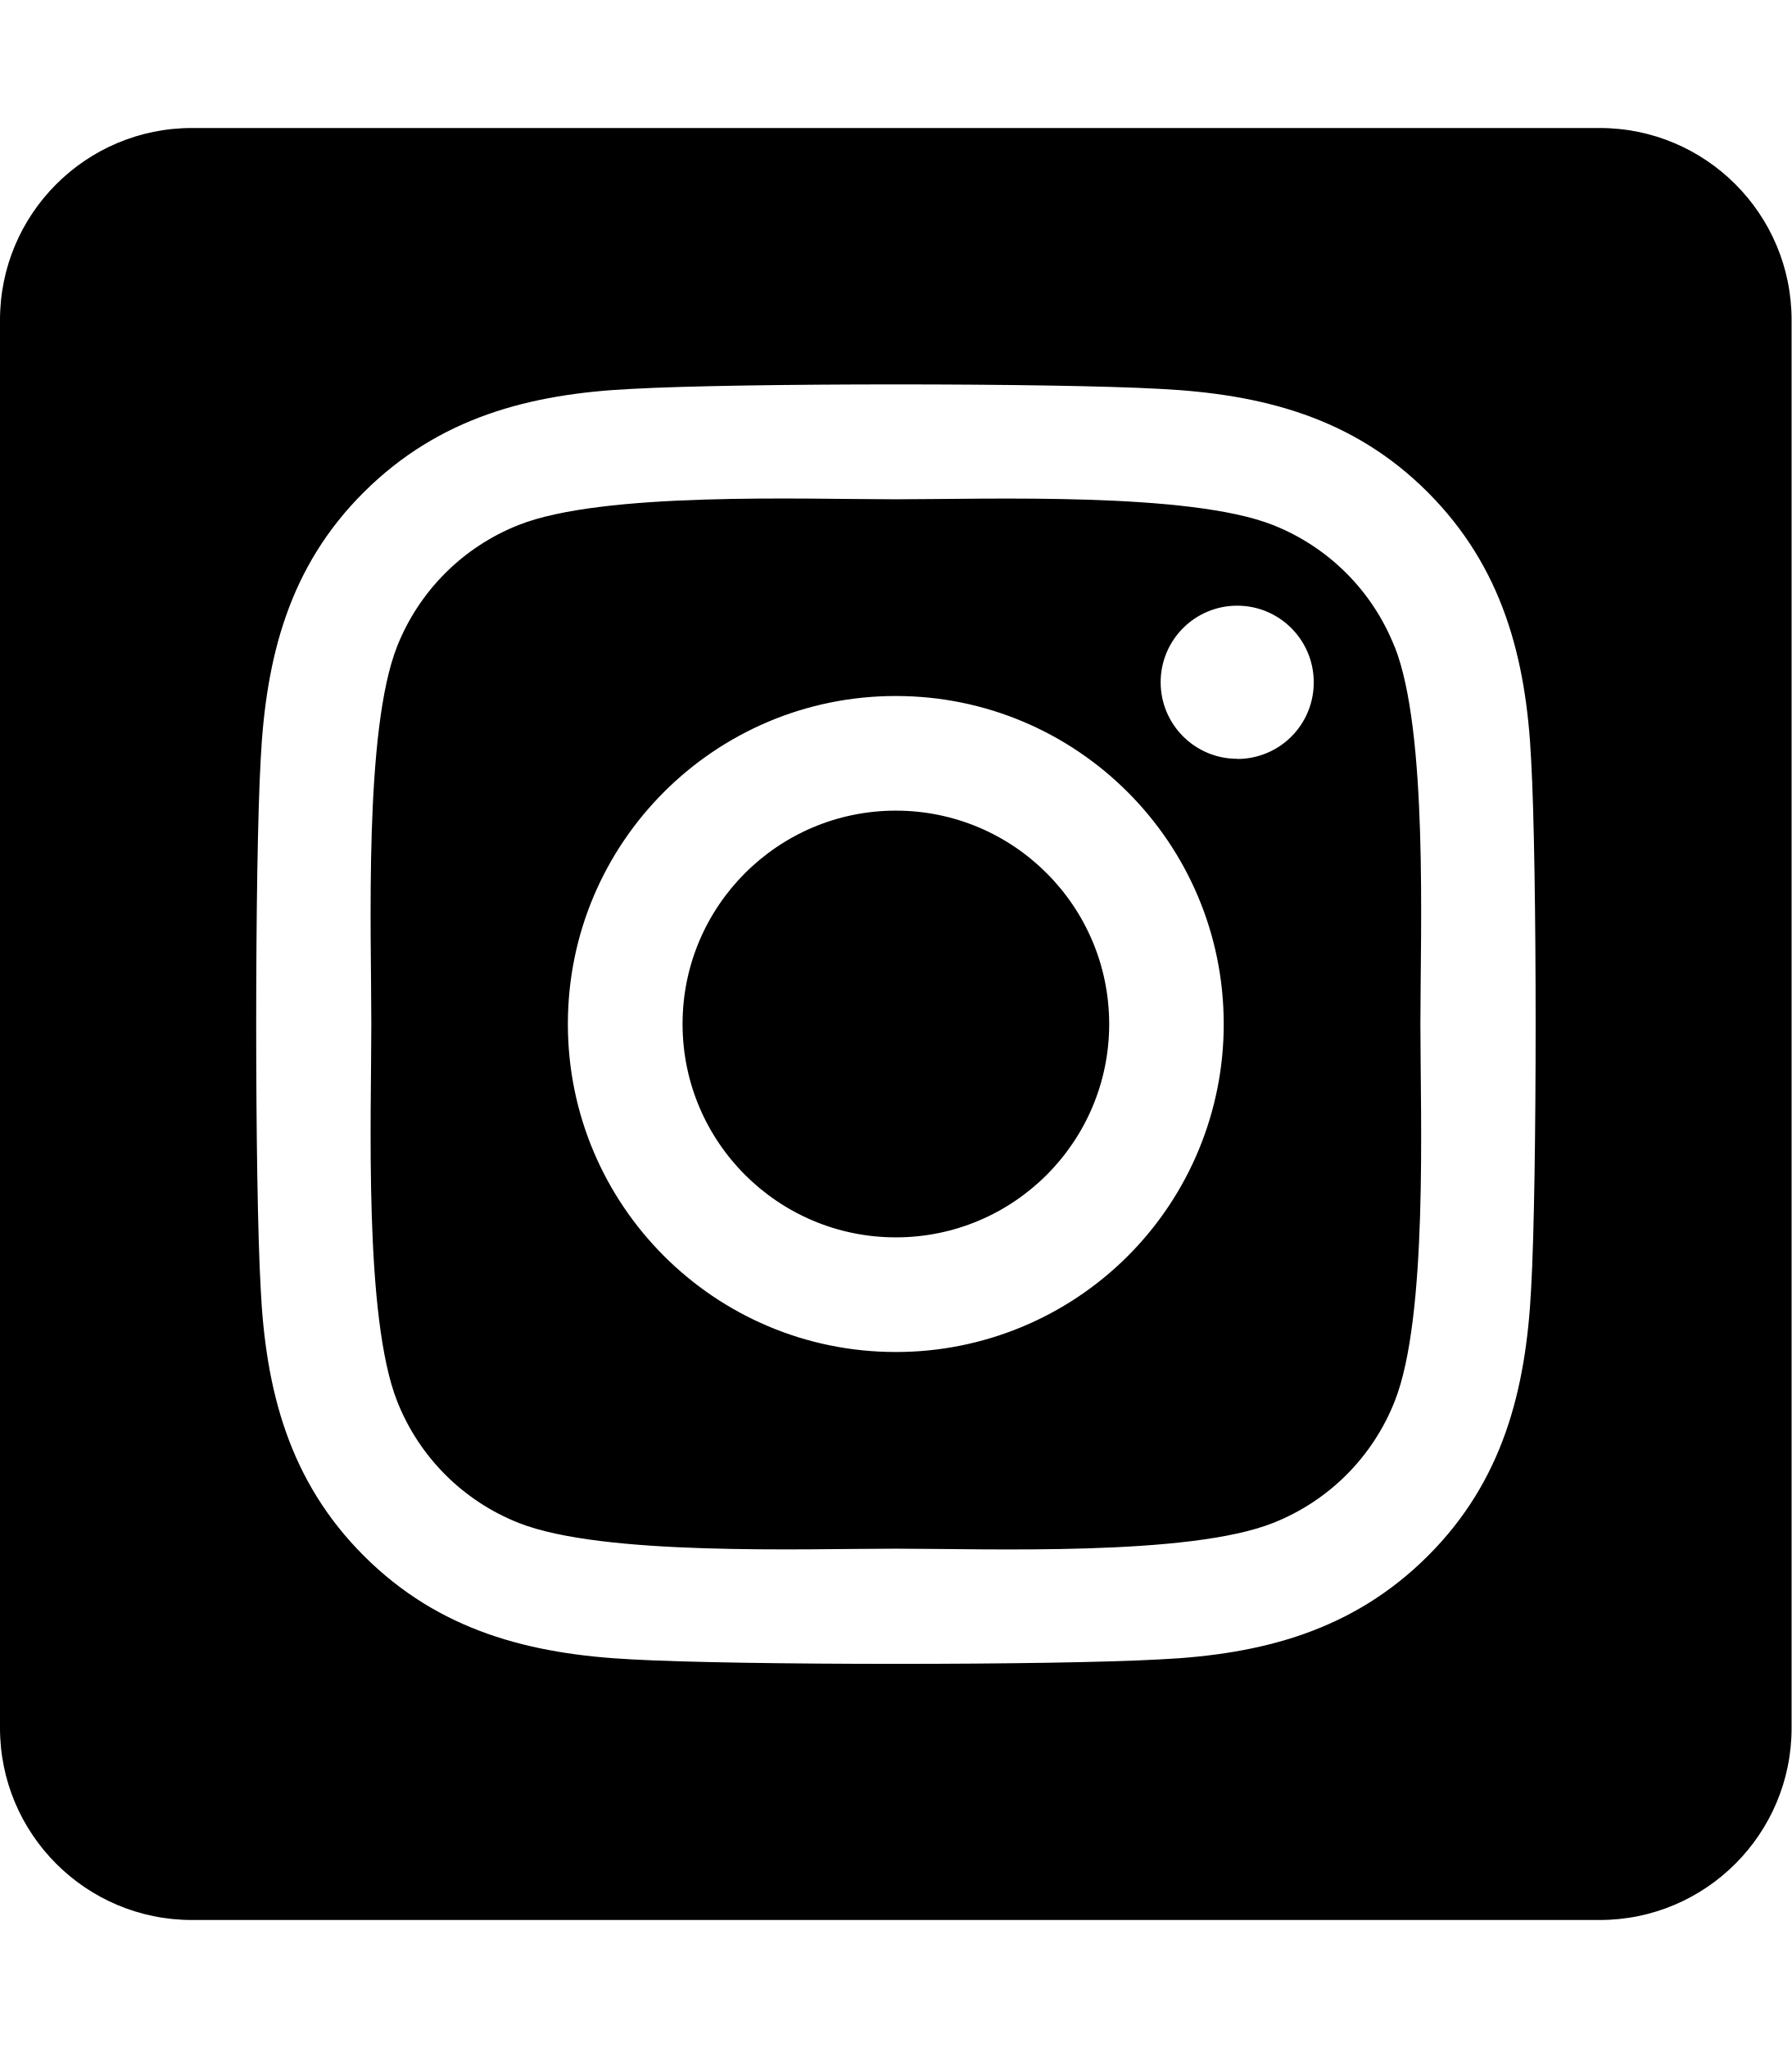
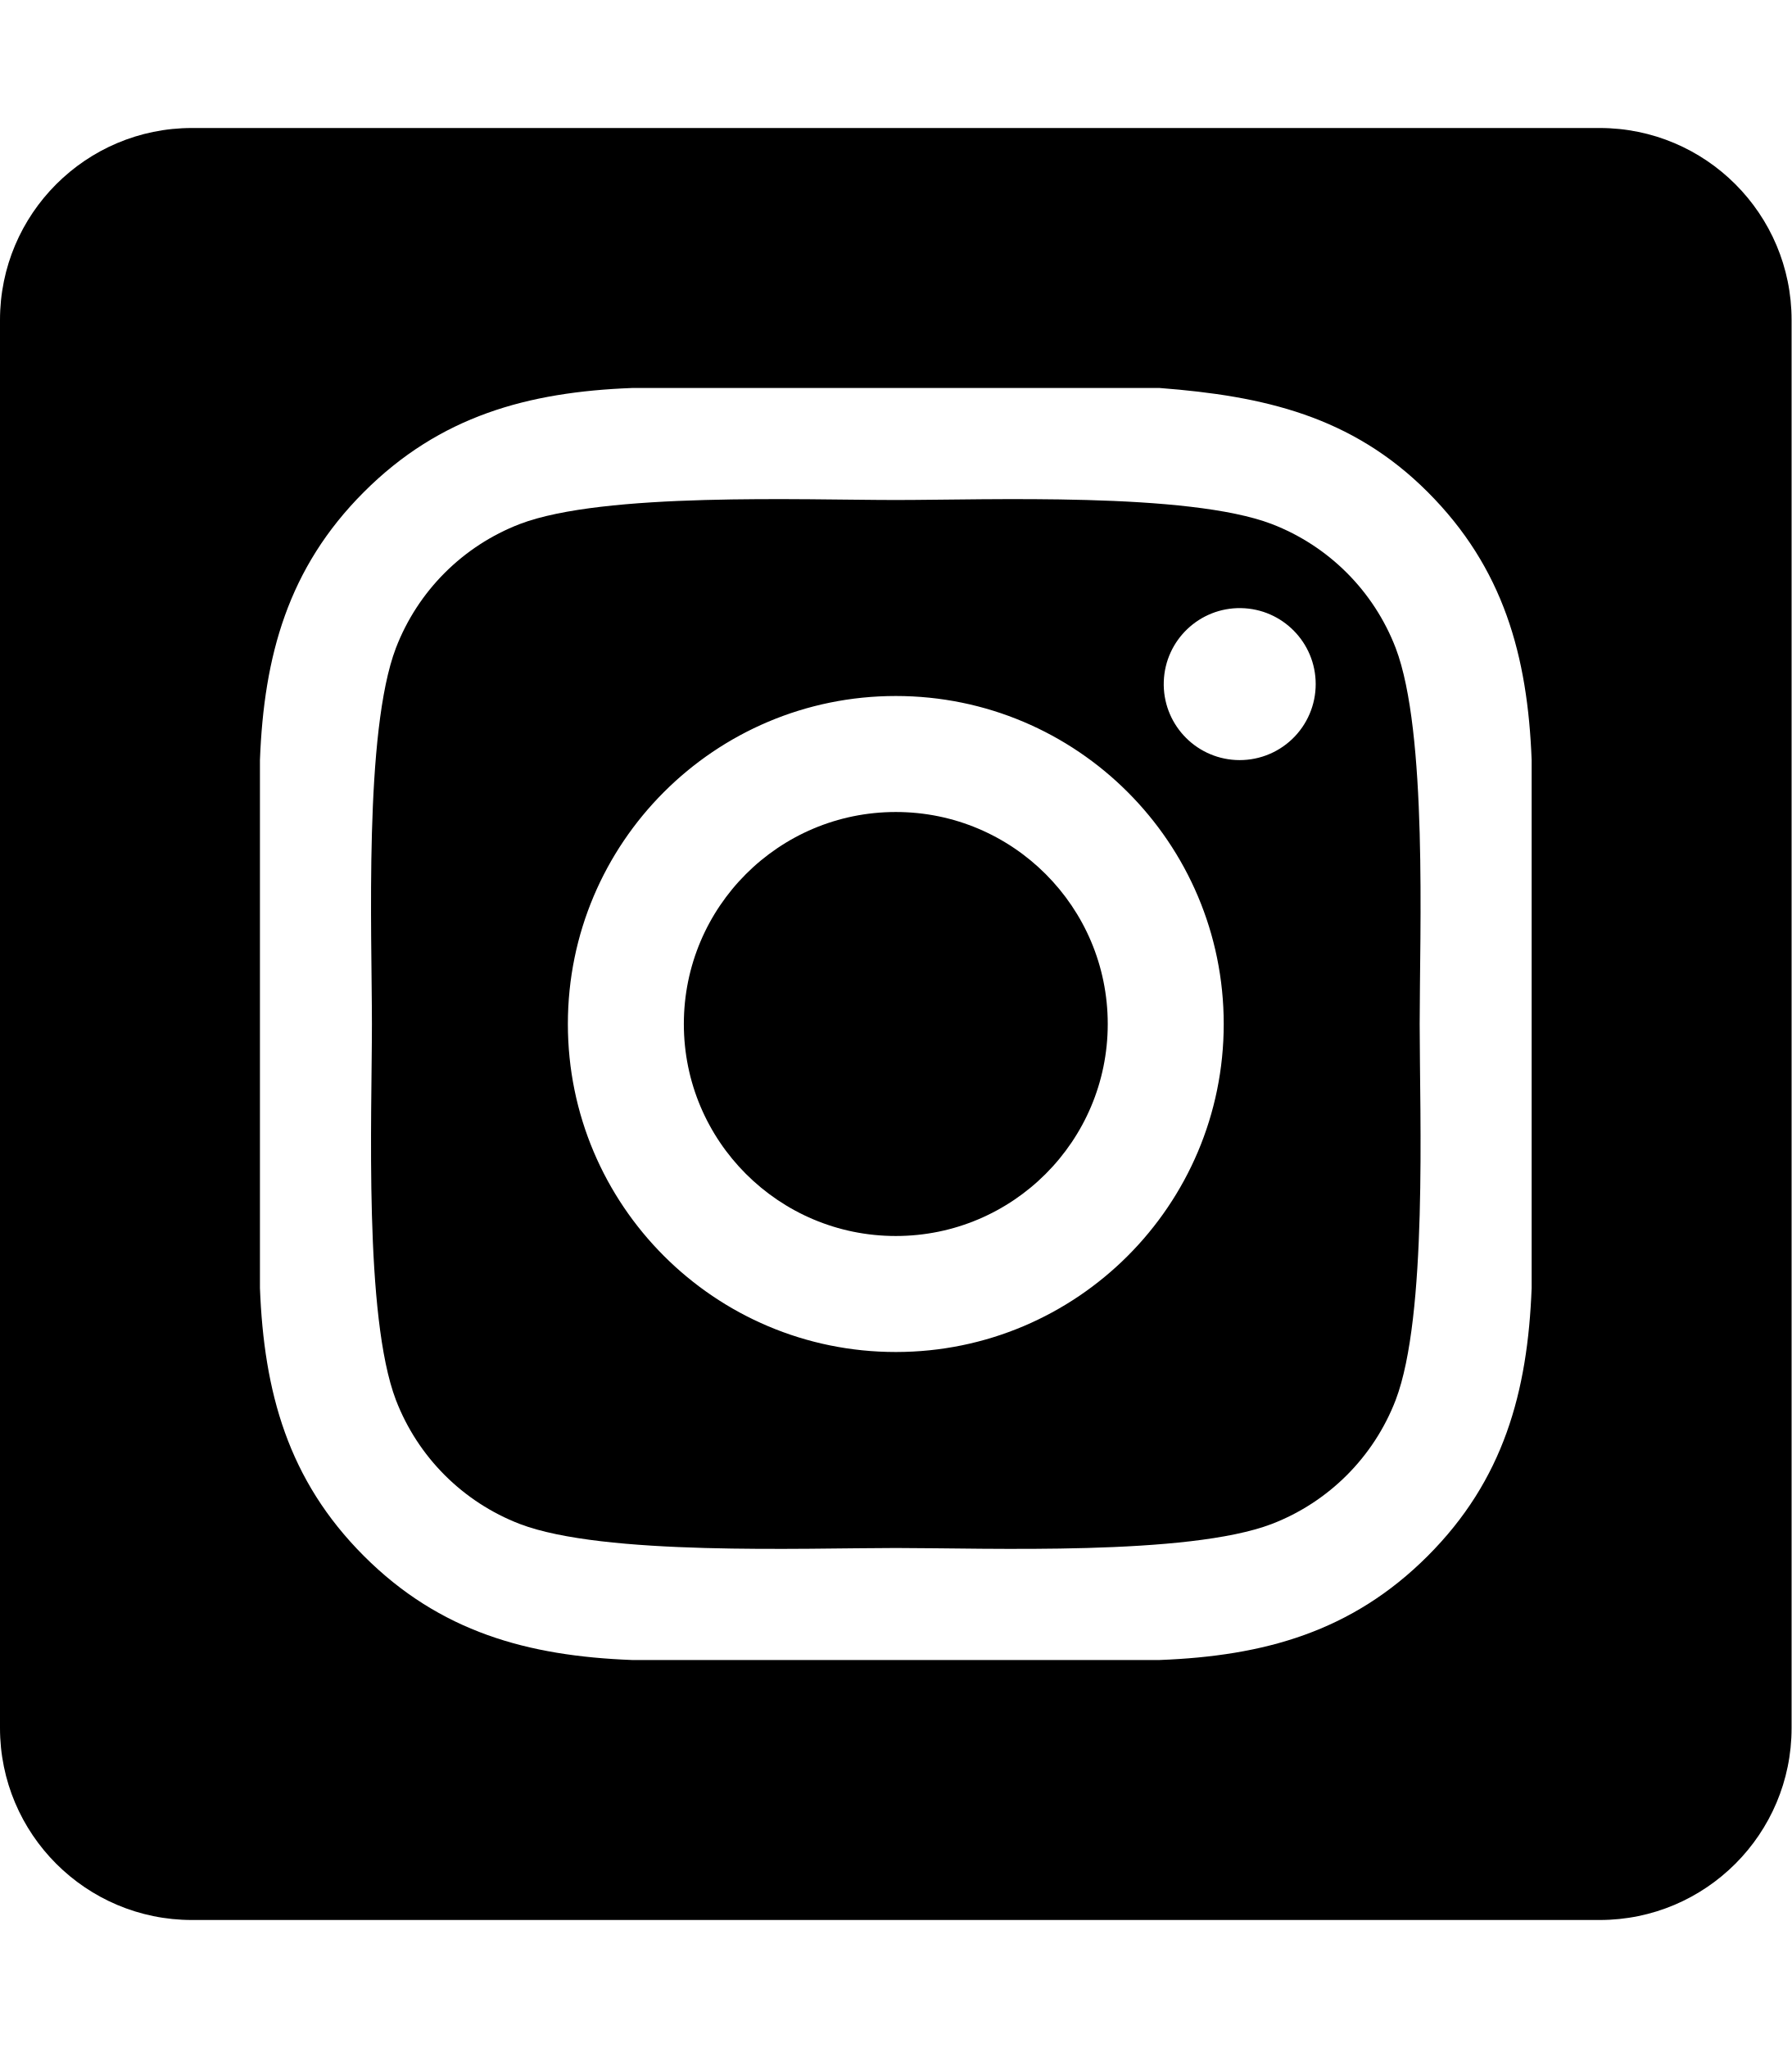
- <svg xmlns="http://www.w3.org/2000/svg" aria-hidden="true" focusable="false" data-prefix="fab" data-icon="instagram-square" class="svg-inline--fa fa-instagram-square fa-w-14" role="img" viewBox="0 0 448 512">
-   <path fill="currentColor" d="M224,202.66A53.34,53.34,0,1,0,277.36,256,53.38,53.38,0,0,0,224,202.66Zm124.71-41a54,54,0,0,0-30.41-30.41c-21-8.29-71-6.43-94.3-6.43s-73.25-1.93-94.31,6.43a54,54,0,0,0-30.41,30.41c-8.28,21-6.43,71.05-6.43,94.33S91,329.26,99.32,350.33a54,54,0,0,0,30.41,30.41c21,8.29,71,6.43,94.31,6.43s73.24,1.93,94.3-6.43a54,54,0,0,0,30.41-30.41c8.35-21,6.43-71.05,6.43-94.33S357.1,182.74,348.75,161.67ZM224,338a82,82,0,1,1,82-82A81.9,81.9,0,0,1,224,338Zm85.38-148.3a19.14,19.14,0,1,1,19.13-19.14A19.1,19.1,0,0,1,309.42,189.74ZM400,32H48A48,48,0,0,0,0,80V432a48,48,0,0,0,48,48H400a48,48,0,0,0,48-48V80A48,48,0,0,0,400,32ZM382.88,322c-1.29,25.63-7.14,48.34-25.85,67s-41.4,24.63-67,25.85c-26.41,1.49-105.59,1.49-132,0-25.63-1.29-48.26-7.15-67-25.85s-24.63-41.42-25.85-67c-1.49-26.42-1.49-105.61,0-132,1.29-25.63,7.07-48.34,25.85-67s41.47-24.56,67-25.78c26.41-1.49,105.59-1.49,132,0,25.63,1.29,48.33,7.15,67,25.85s24.63,41.42,25.85,67.05C384.37,216.44,384.37,295.56,382.88,322Z" />
+ <svg xmlns="http://www.w3.org/2000/svg" aria-hidden="true" data-prefix="fab" data-icon="instagram-square" class="svg-inline--fa fa-instagram-square fa-w-14" viewBox="0 0 448 512">
+   <path fill="currentColor" d="M224 203a53 53 0 1053 53 53 53 0 00-53-53zm125-41a54 54 0 00-31-31c-21-8-71-6-94-6s-73-2-94 6a54 54 0 00-31 31c-8 21-6 71-6 94s-2 73 6 94a54 54 0 0031 31c21 8 71 6 94 6s73 2 94-6a54 54 0 0031-31c8-21 6-71 6-94s2-73-6-94zM224 338a82 82 0 1182-82 82 82 0 01-82 82zm85-148a19 19 0 1120-19 19 19 0 01-20 19zm91-158H48A48 48 0 000 80v352a48 48 0 0048 48h352a48 48 0 0048-48V80a48 48 0 00-48-48zm-17 290c-1 26-7 48-26 67s-41 25-67 26H158c-26-1-48-7-67-26s-25-41-26-67V190c1-26 7-48 26-67s41-25 67-26h132c26 2 48 7 67 26s25 41 26 67v132z" />
</svg>
